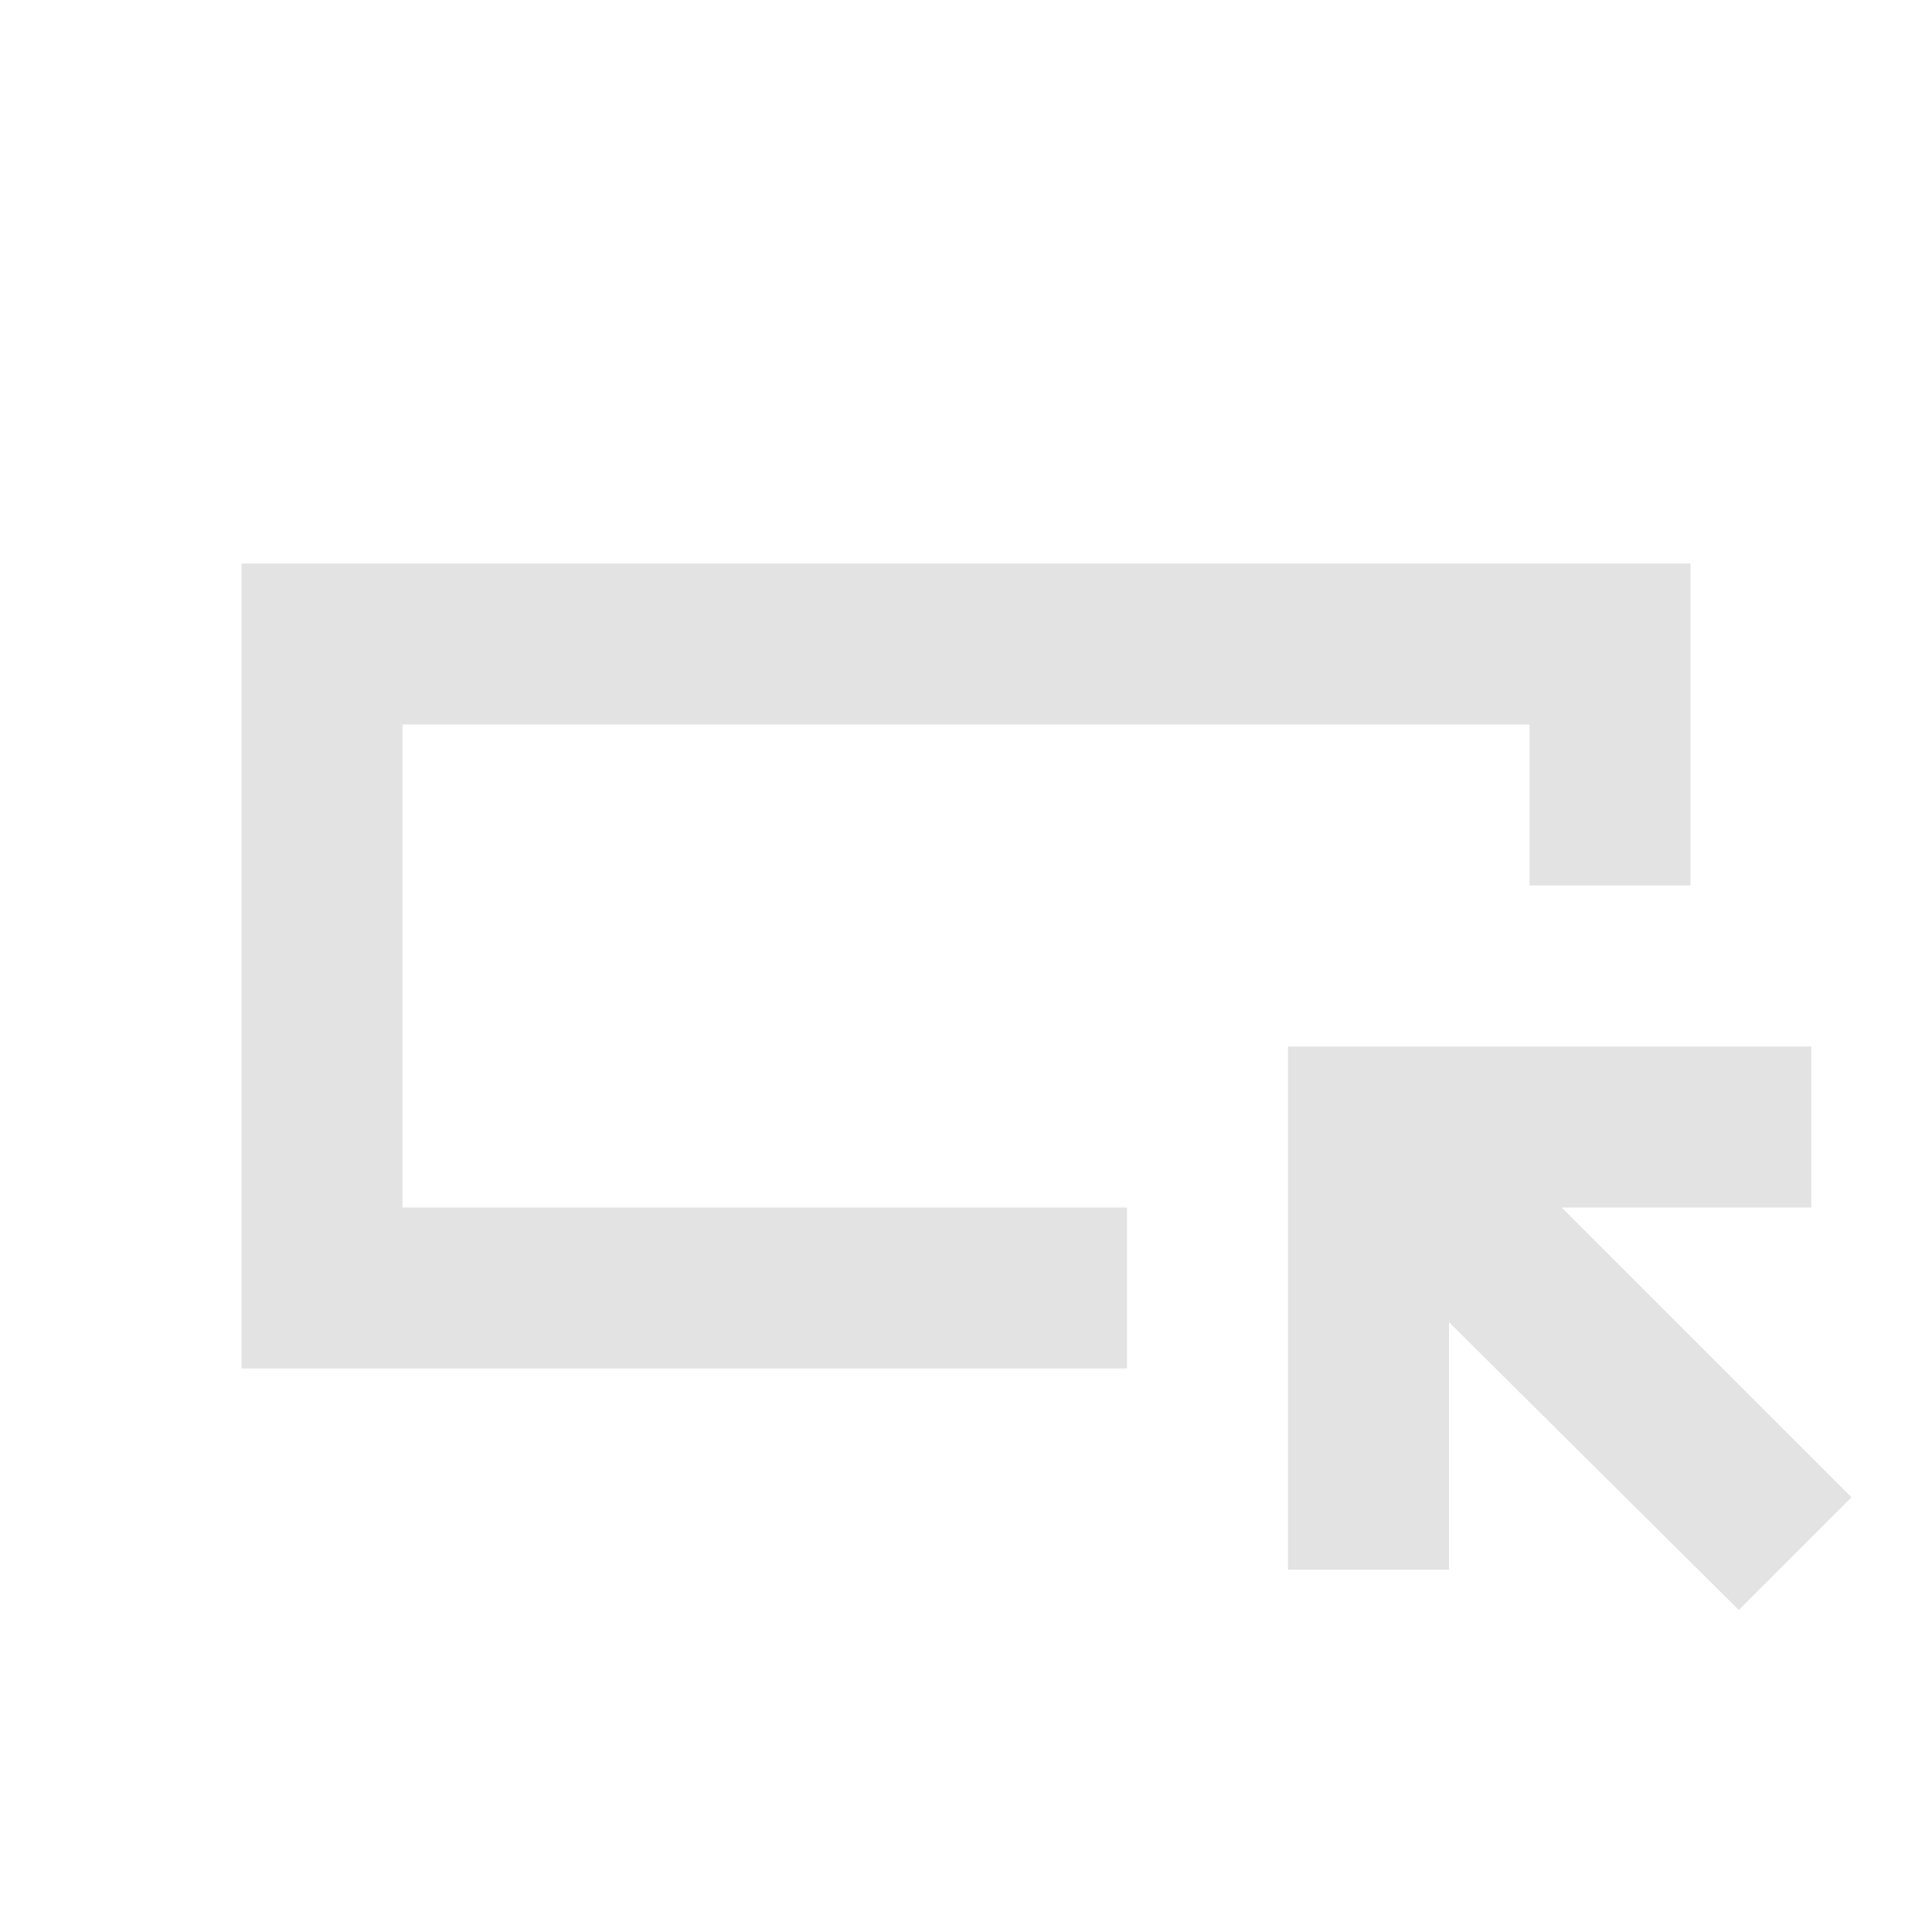
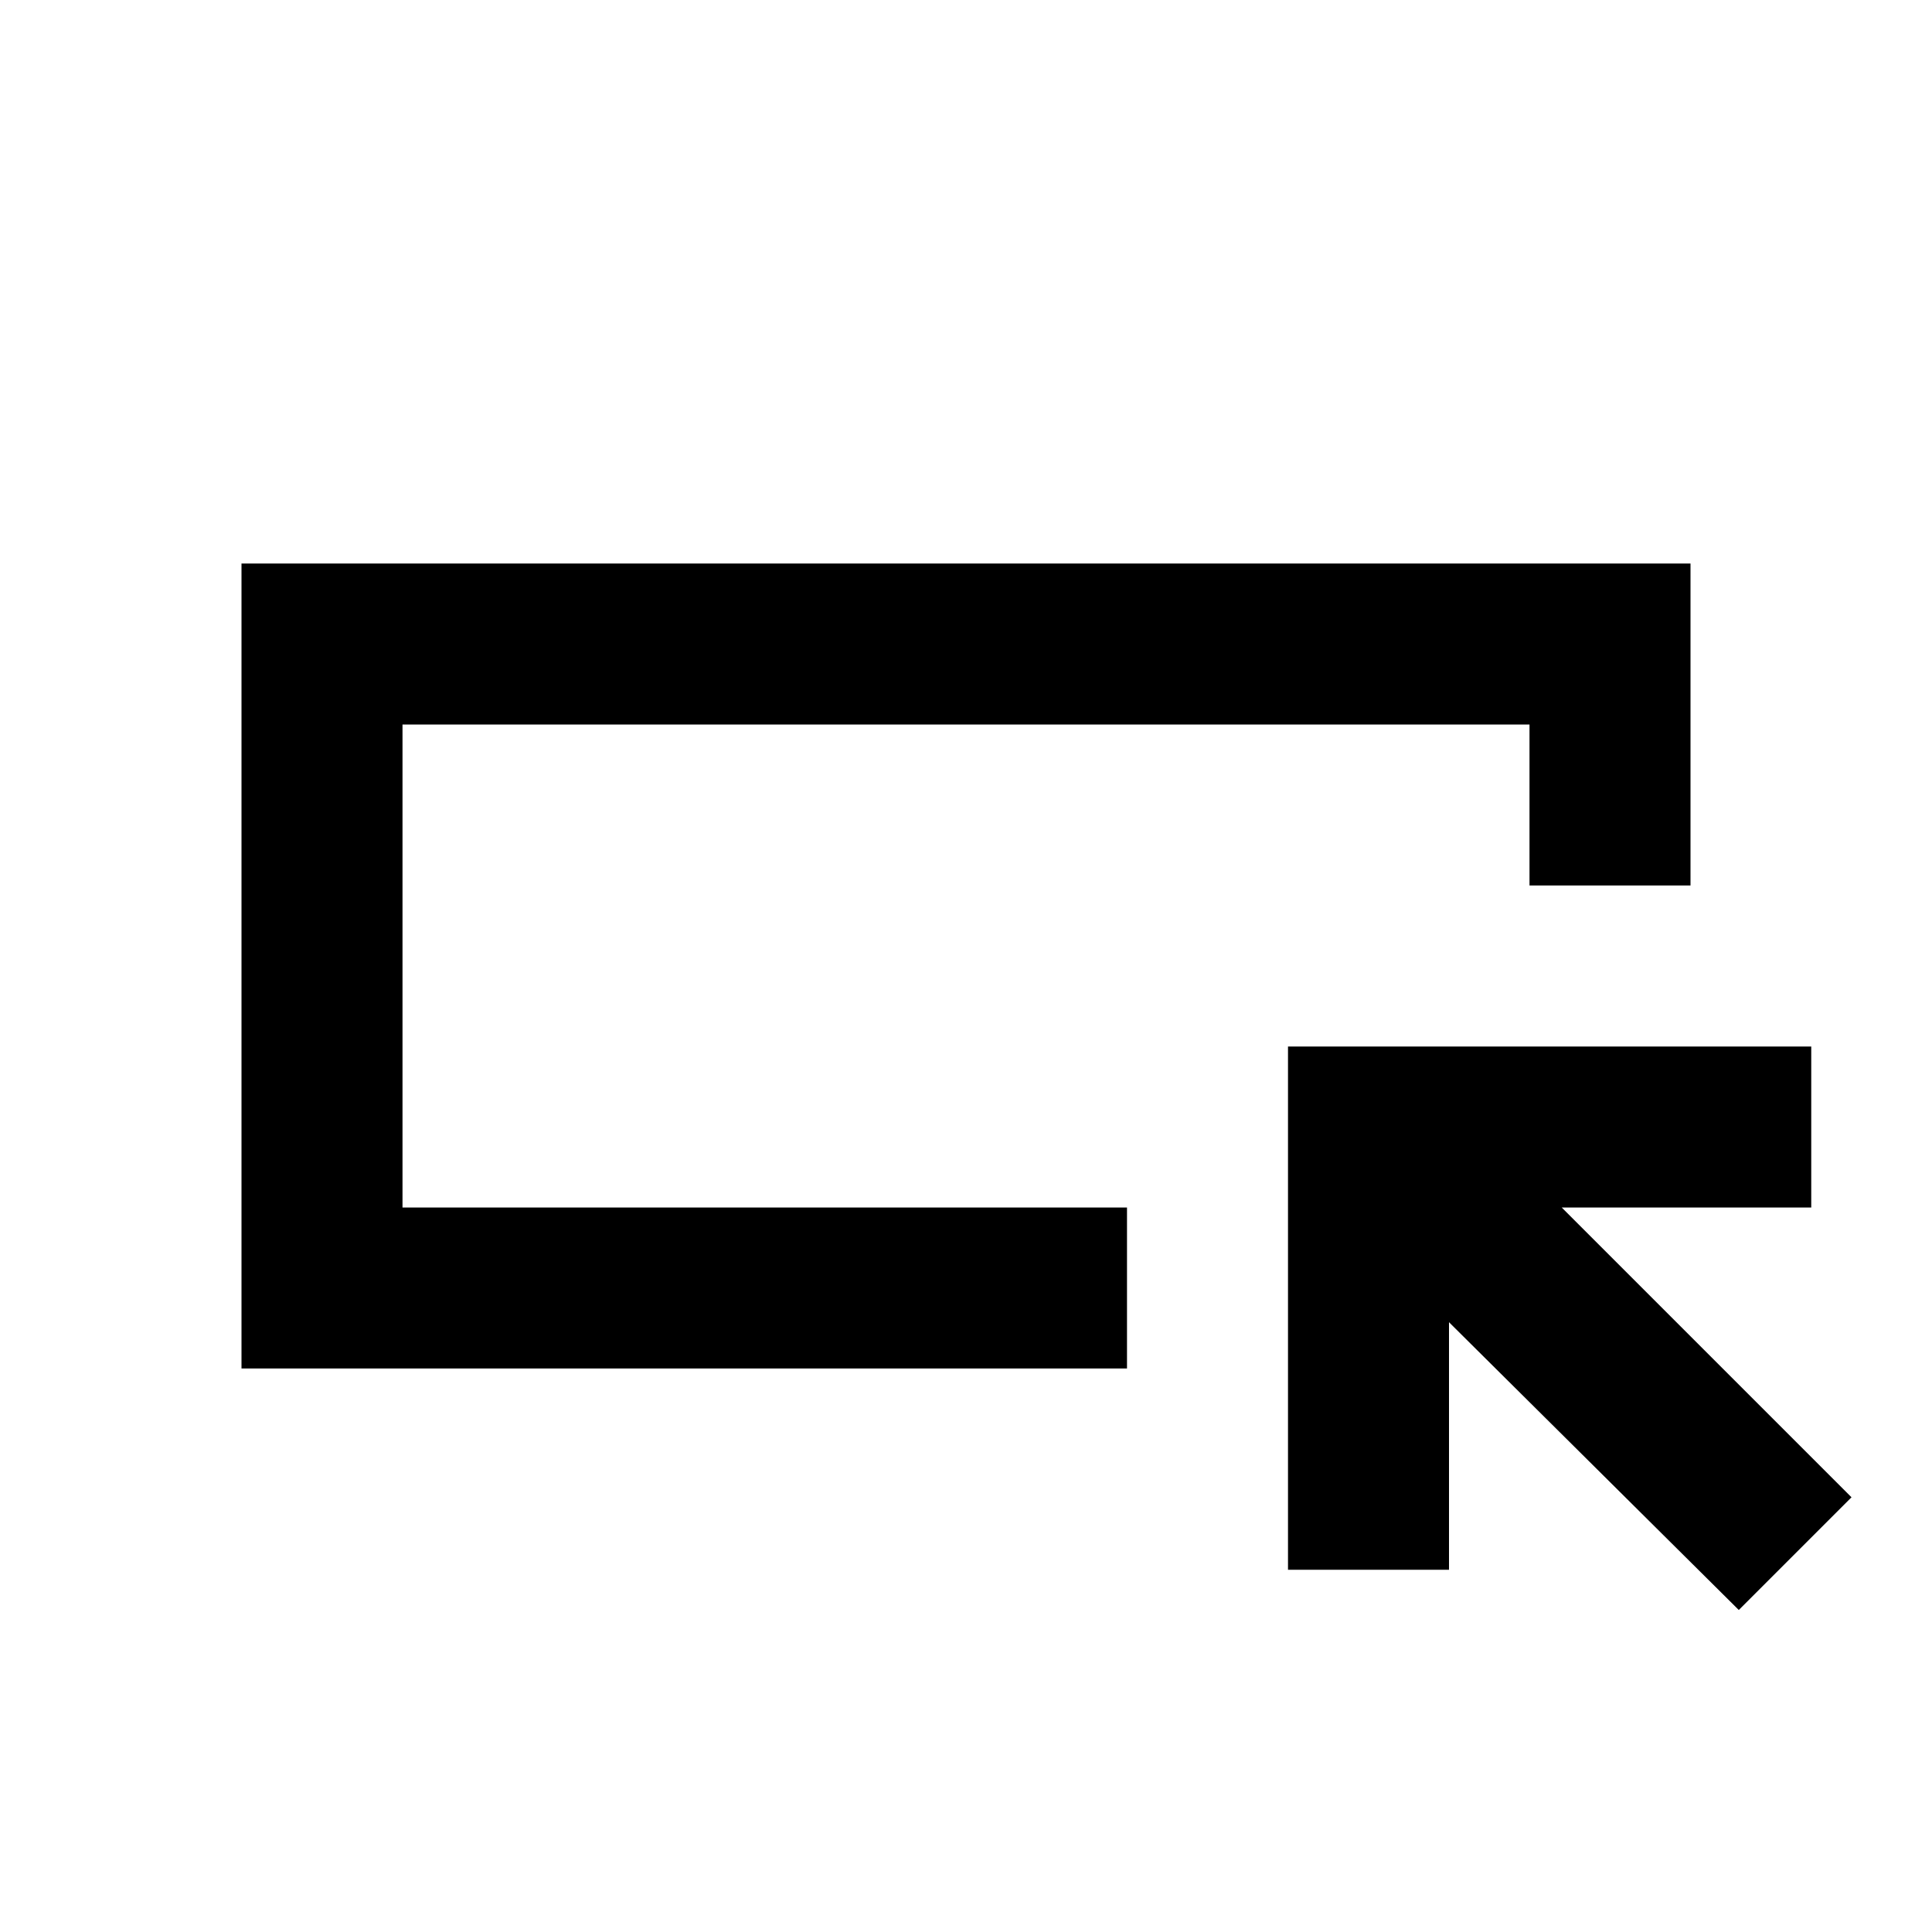
- <svg xmlns="http://www.w3.org/2000/svg" height="24px" viewBox="0 -960 960 960" width="24px" fill="#e3e3e3">
+ <svg xmlns="http://www.w3.org/2000/svg" height="24px" viewBox="0 -960 960 960" width="24px" fill="currentColor">
  <path d="M120-280v-400h720v160h-80v-80H200v240h360v80H120Zm80-80v-240 240Zm664 200L720-303v123h-80v-260h260v80H776l144 144-56 56Z" />
</svg>
